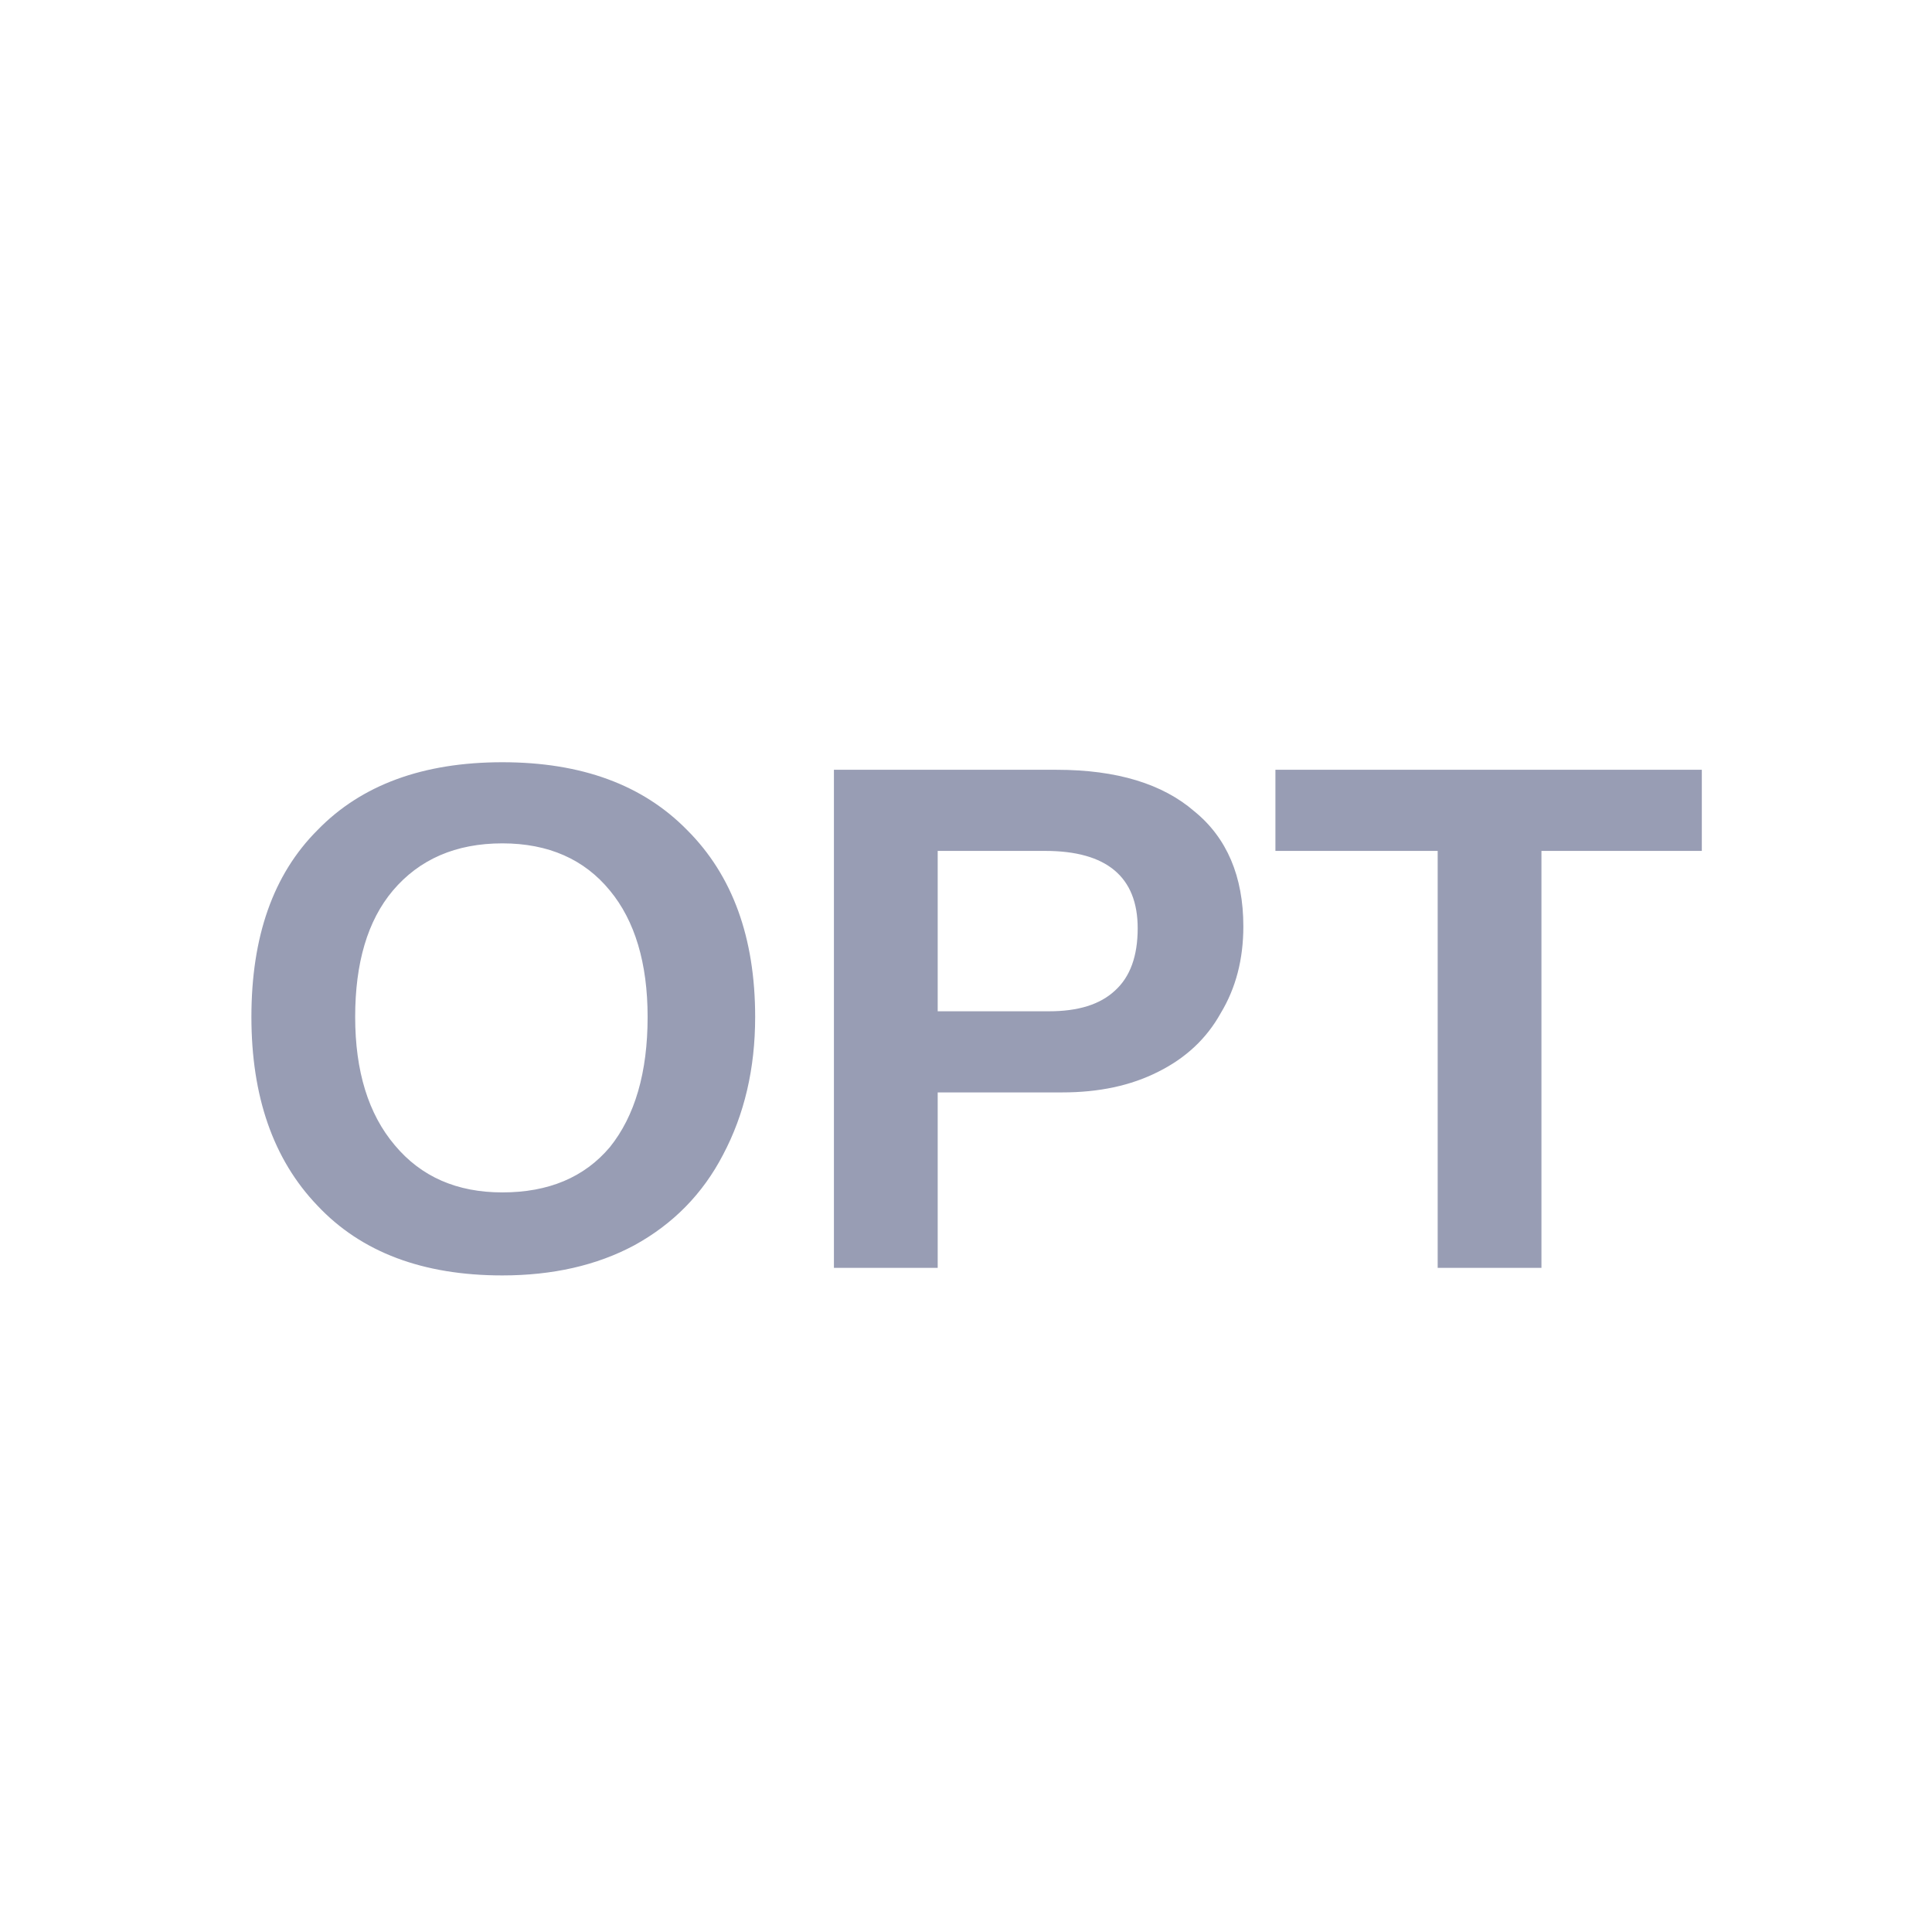
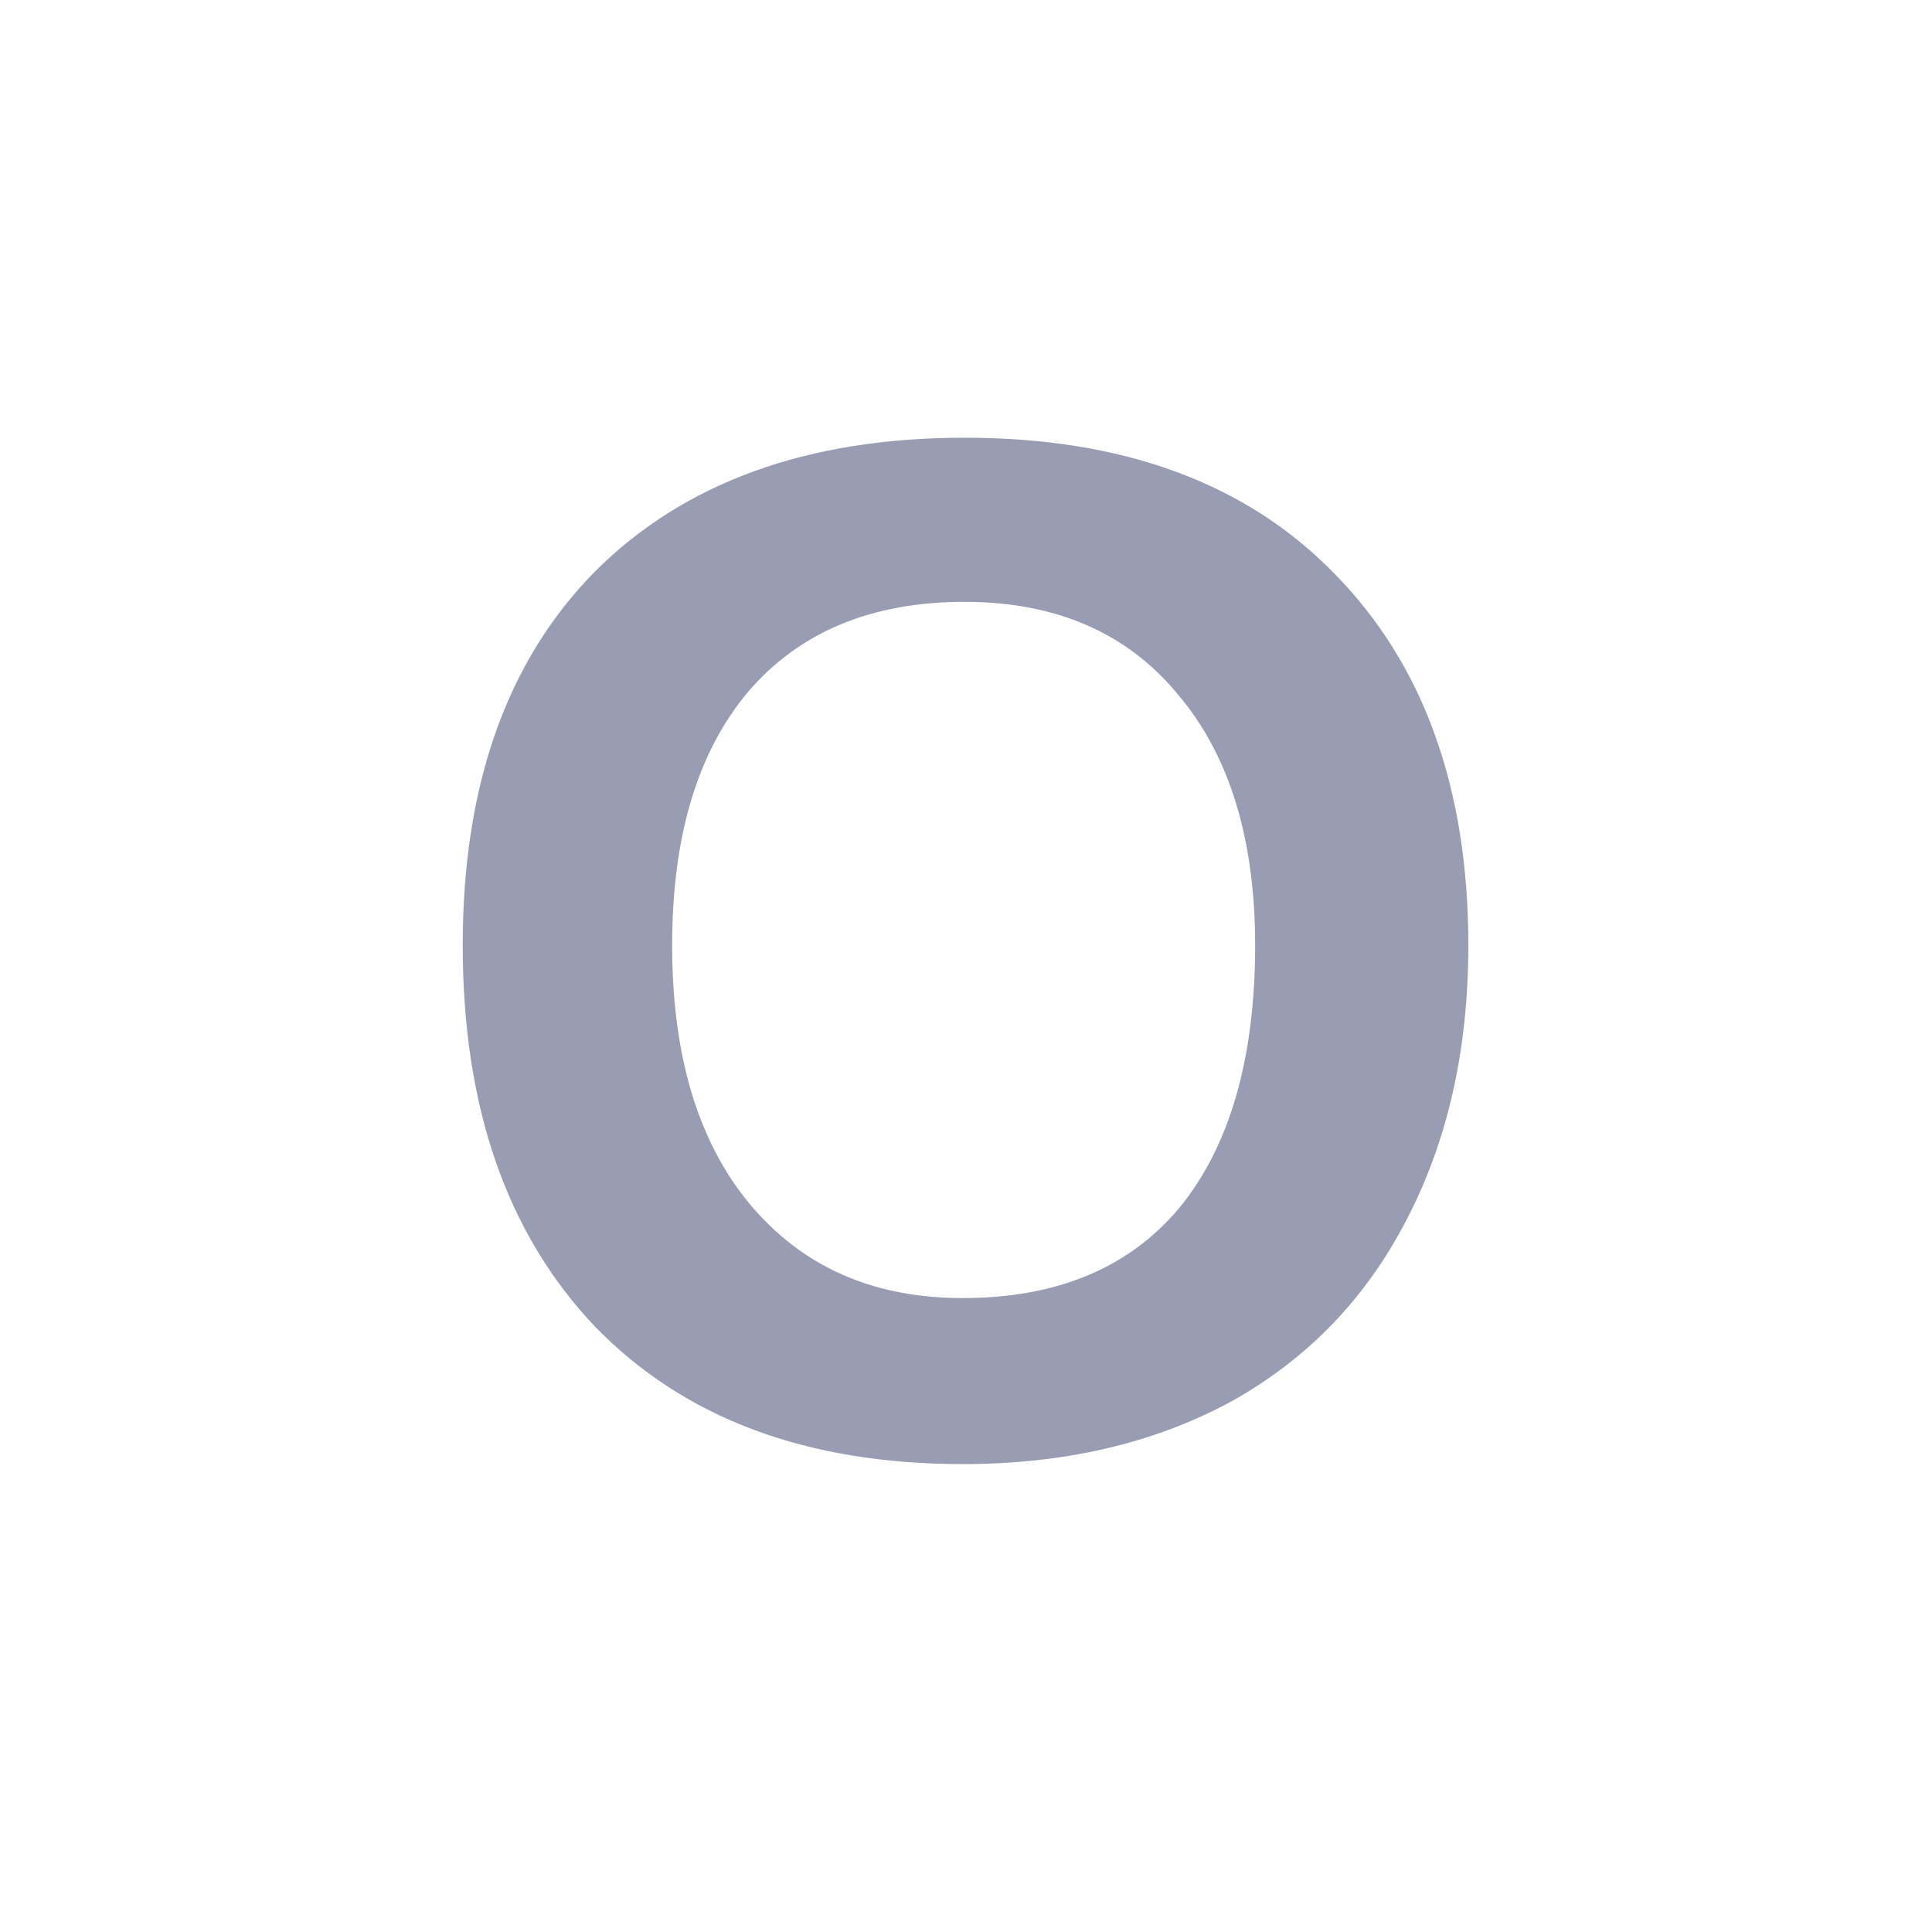
<svg xmlns="http://www.w3.org/2000/svg" width="16" height="16" viewBox="0 0 16 16">
-   <text x="8" y="10.5" text-anchor="middle" font-family="Arial, sans-serif" font-size="6" font-weight="700" fill="#989DB4">OPT</text>
+   <text x="8" y="12" text-anchor="middle" font-family="Arial, sans-serif" font-size="12" font-weight="700" fill="#989DB4">O</text>
</svg>
